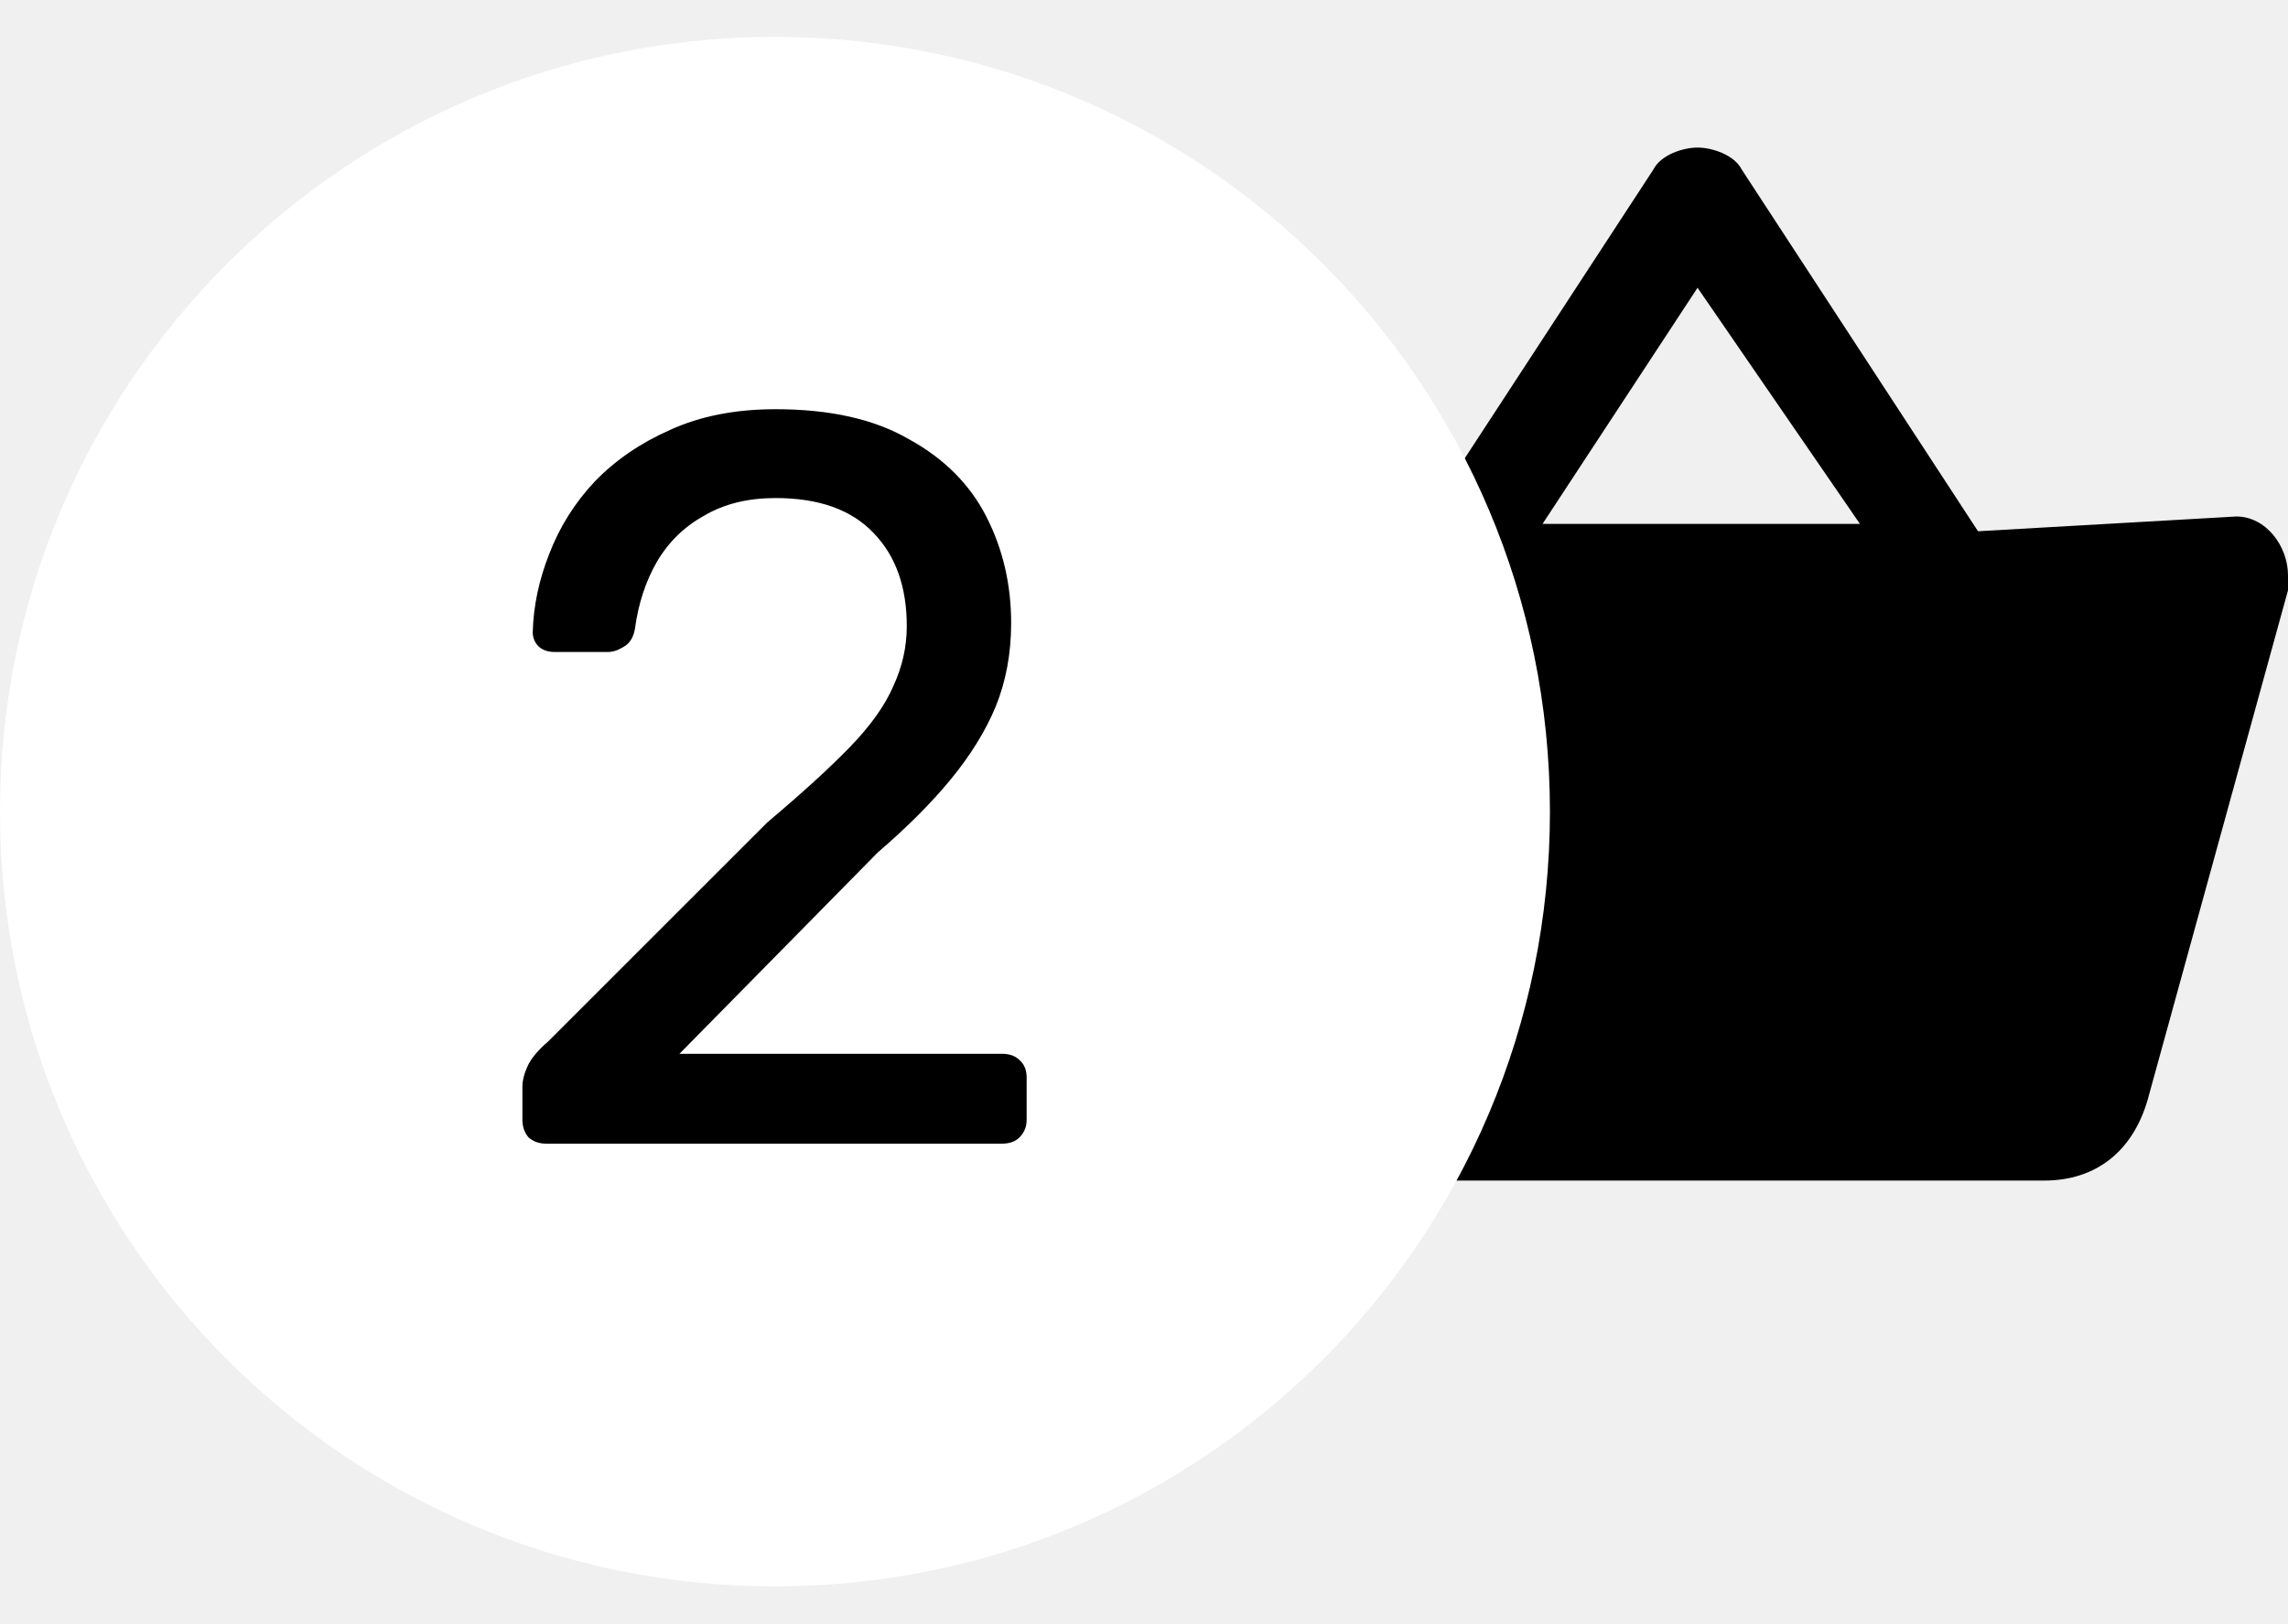
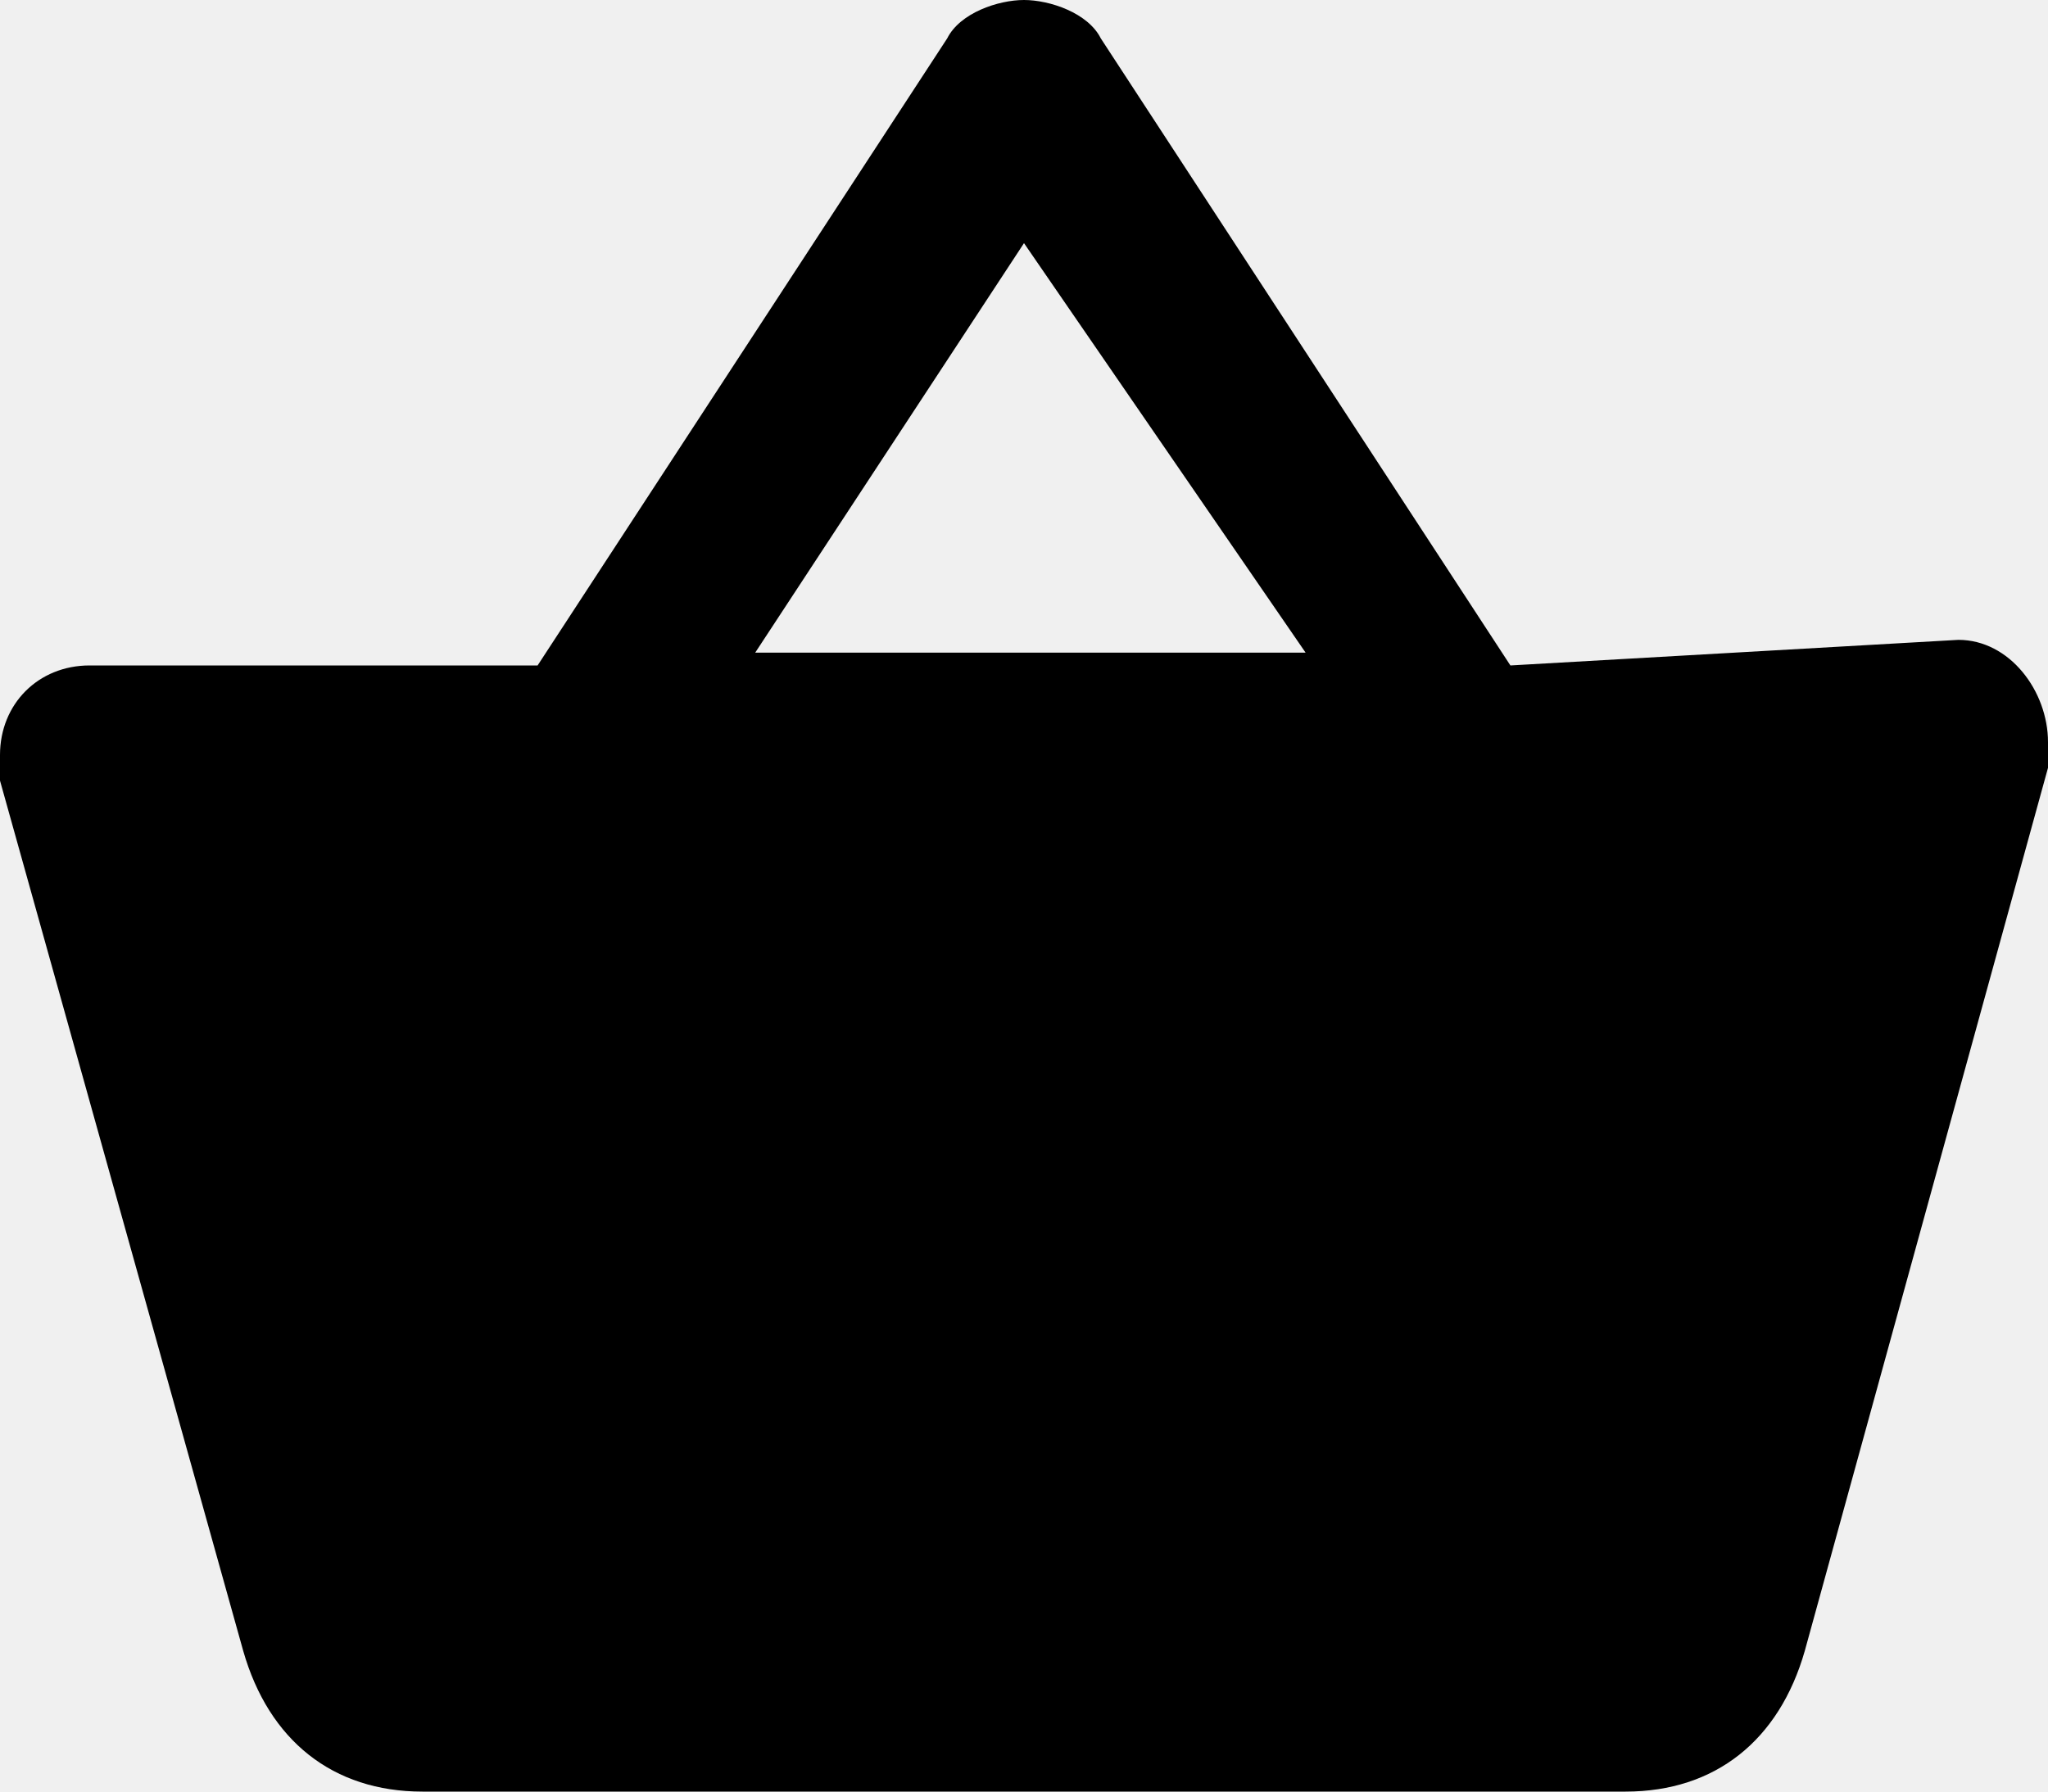
- <svg xmlns="http://www.w3.org/2000/svg" width="31" height="22" viewBox="0 0 31 22" fill="none">
-   <g clip-path="url(#clip0_36201_584)">
-     <path d="M30.3 7L26.8 7.2L23.6 2.3C23.5 2.1 23.2 2 23 2C22.8 2 22.5 2.1 22.4 2.3L19.2 7.2H15.7C15.3 7.2 15 7.5 15 7.9C15 8 15 8 15 8.1L16.9 14.9C17.1 15.6 17.6 16 18.3 16H27.7C28.4 16 28.9 15.6 29.1 14.9L31 8C31 7.9 31 7.9 31 7.8C31 7.4 30.7 7 30.3 7ZM23 3.9L25.2 7.1H20.9L23 3.9Z" fill="black" />
-   </g>
-   <circle cx="10.5" cy="11" r="10.5" fill="white" />
-   <path d="M7.4 15.5C7.306 15.5 7.227 15.472 7.162 15.416C7.106 15.351 7.078 15.271 7.078 15.178V14.73C7.078 14.646 7.101 14.553 7.148 14.45C7.194 14.347 7.288 14.235 7.428 14.114L10.396 11.146C10.872 10.745 11.245 10.404 11.516 10.124C11.796 9.835 11.992 9.559 12.104 9.298C12.225 9.037 12.286 8.766 12.286 8.486C12.286 7.954 12.136 7.534 11.838 7.226C11.539 6.909 11.096 6.75 10.508 6.75C10.134 6.75 9.812 6.829 9.542 6.988C9.271 7.137 9.056 7.347 8.898 7.618C8.748 7.879 8.65 8.178 8.604 8.514C8.585 8.635 8.534 8.719 8.45 8.766C8.375 8.813 8.305 8.836 8.24 8.836H7.512C7.428 8.836 7.358 8.813 7.302 8.766C7.246 8.71 7.218 8.645 7.218 8.57C7.227 8.215 7.302 7.861 7.442 7.506C7.582 7.142 7.787 6.815 8.058 6.526C8.338 6.237 8.678 6.003 9.08 5.826C9.49 5.639 9.966 5.546 10.508 5.546C11.245 5.546 11.847 5.681 12.314 5.952C12.79 6.213 13.14 6.563 13.364 7.002C13.588 7.441 13.7 7.921 13.7 8.444C13.7 8.855 13.63 9.233 13.49 9.578C13.35 9.914 13.144 10.245 12.874 10.572C12.612 10.889 12.286 11.216 11.894 11.552L9.206 14.282H13.574C13.676 14.282 13.756 14.31 13.812 14.366C13.877 14.422 13.91 14.501 13.91 14.604V15.178C13.91 15.271 13.877 15.351 13.812 15.416C13.756 15.472 13.676 15.5 13.574 15.5H7.4Z" fill="black" />
-   <defs>
-     <clipPath id="clip0_36201_584">
-       <rect width="16" height="14" fill="white" transform="translate(15 2)" />
-     </clipPath>
-   </defs>
+ <svg xmlns="http://www.w3.org/2000/svg" width="16" height="14" viewBox="0 0 16 14" fill="none">
+   <path d="M15.3 5L11.8 5.2L8.6 0.3C8.5 0.1 8.2 0 8 0C7.8 0 7.5 0.1 7.4 0.3L4.2 5.2H0.7C0.3 5.2 0 5.5 0 5.9C0 6 0 6 0 6.1L1.9 12.9C2.1 13.6 2.6 14 3.3 14H12.7C13.4 14 13.9 13.6 14.1 12.9L16 6C16 5.9 16 5.9 16 5.8C16 5.4 15.7 5 15.3 5ZM8 1.9L10.2 5.1H5.9L8 1.9Z" fill="black" />
</svg>
